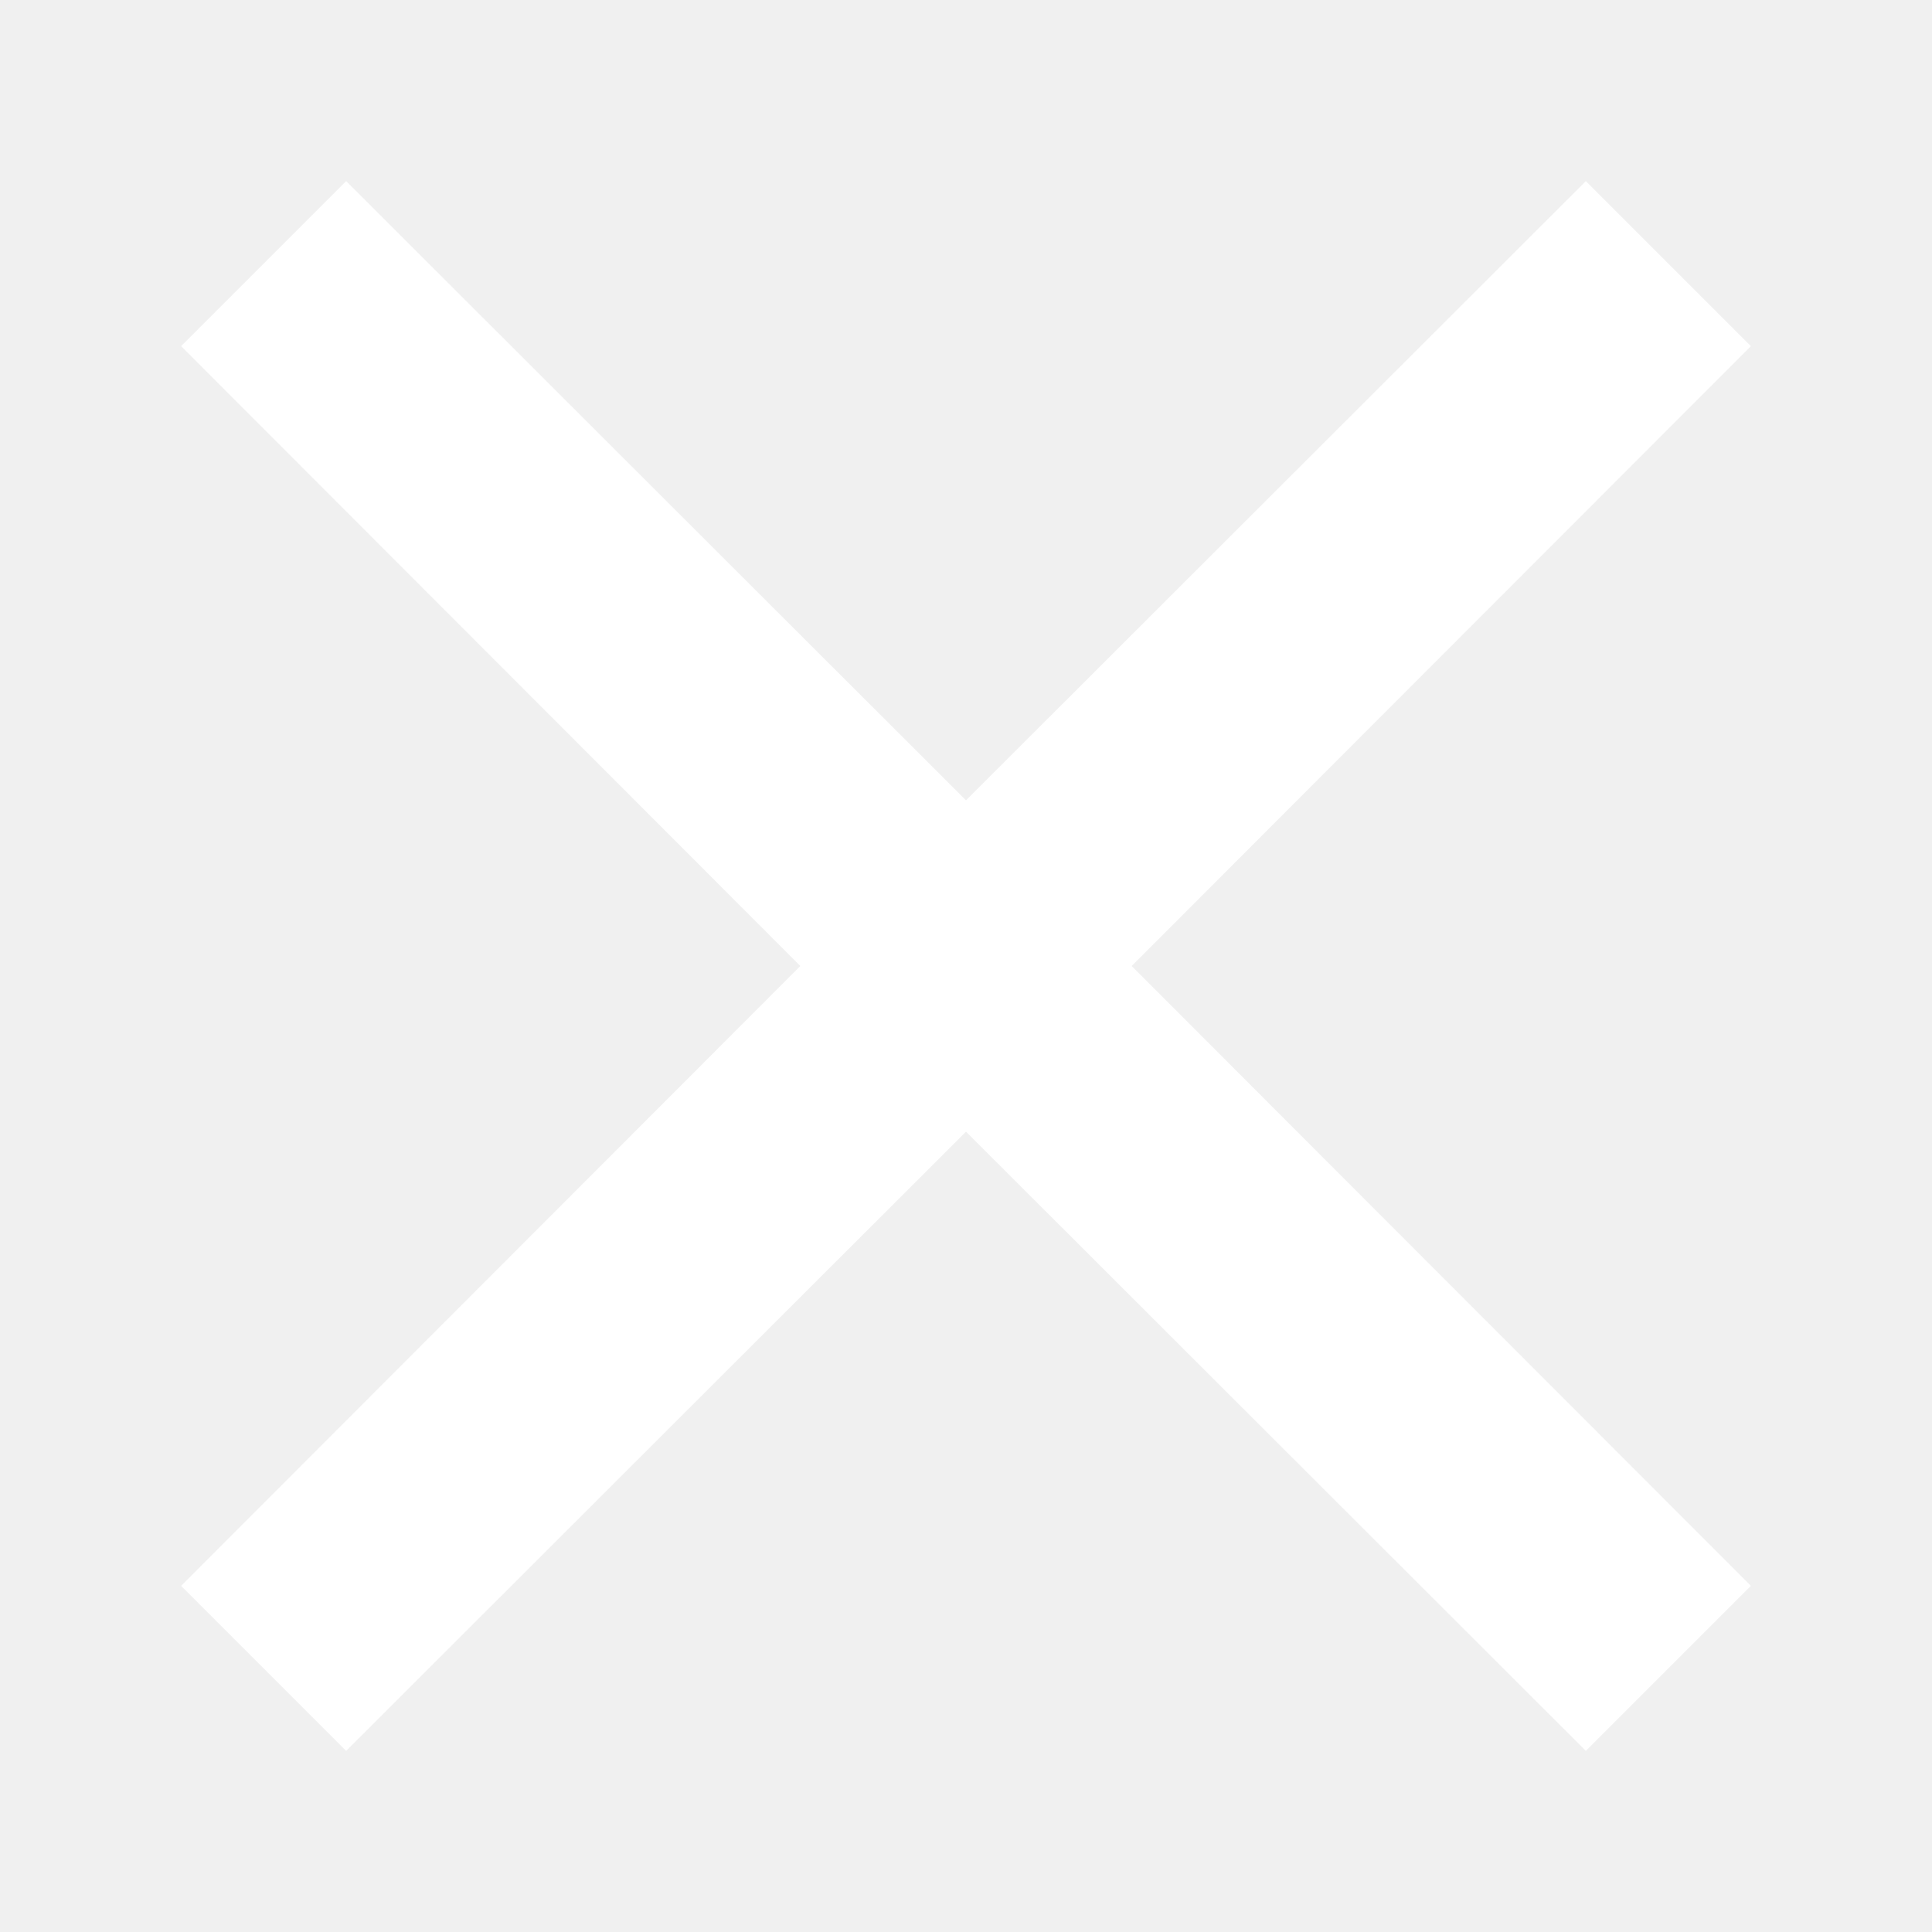
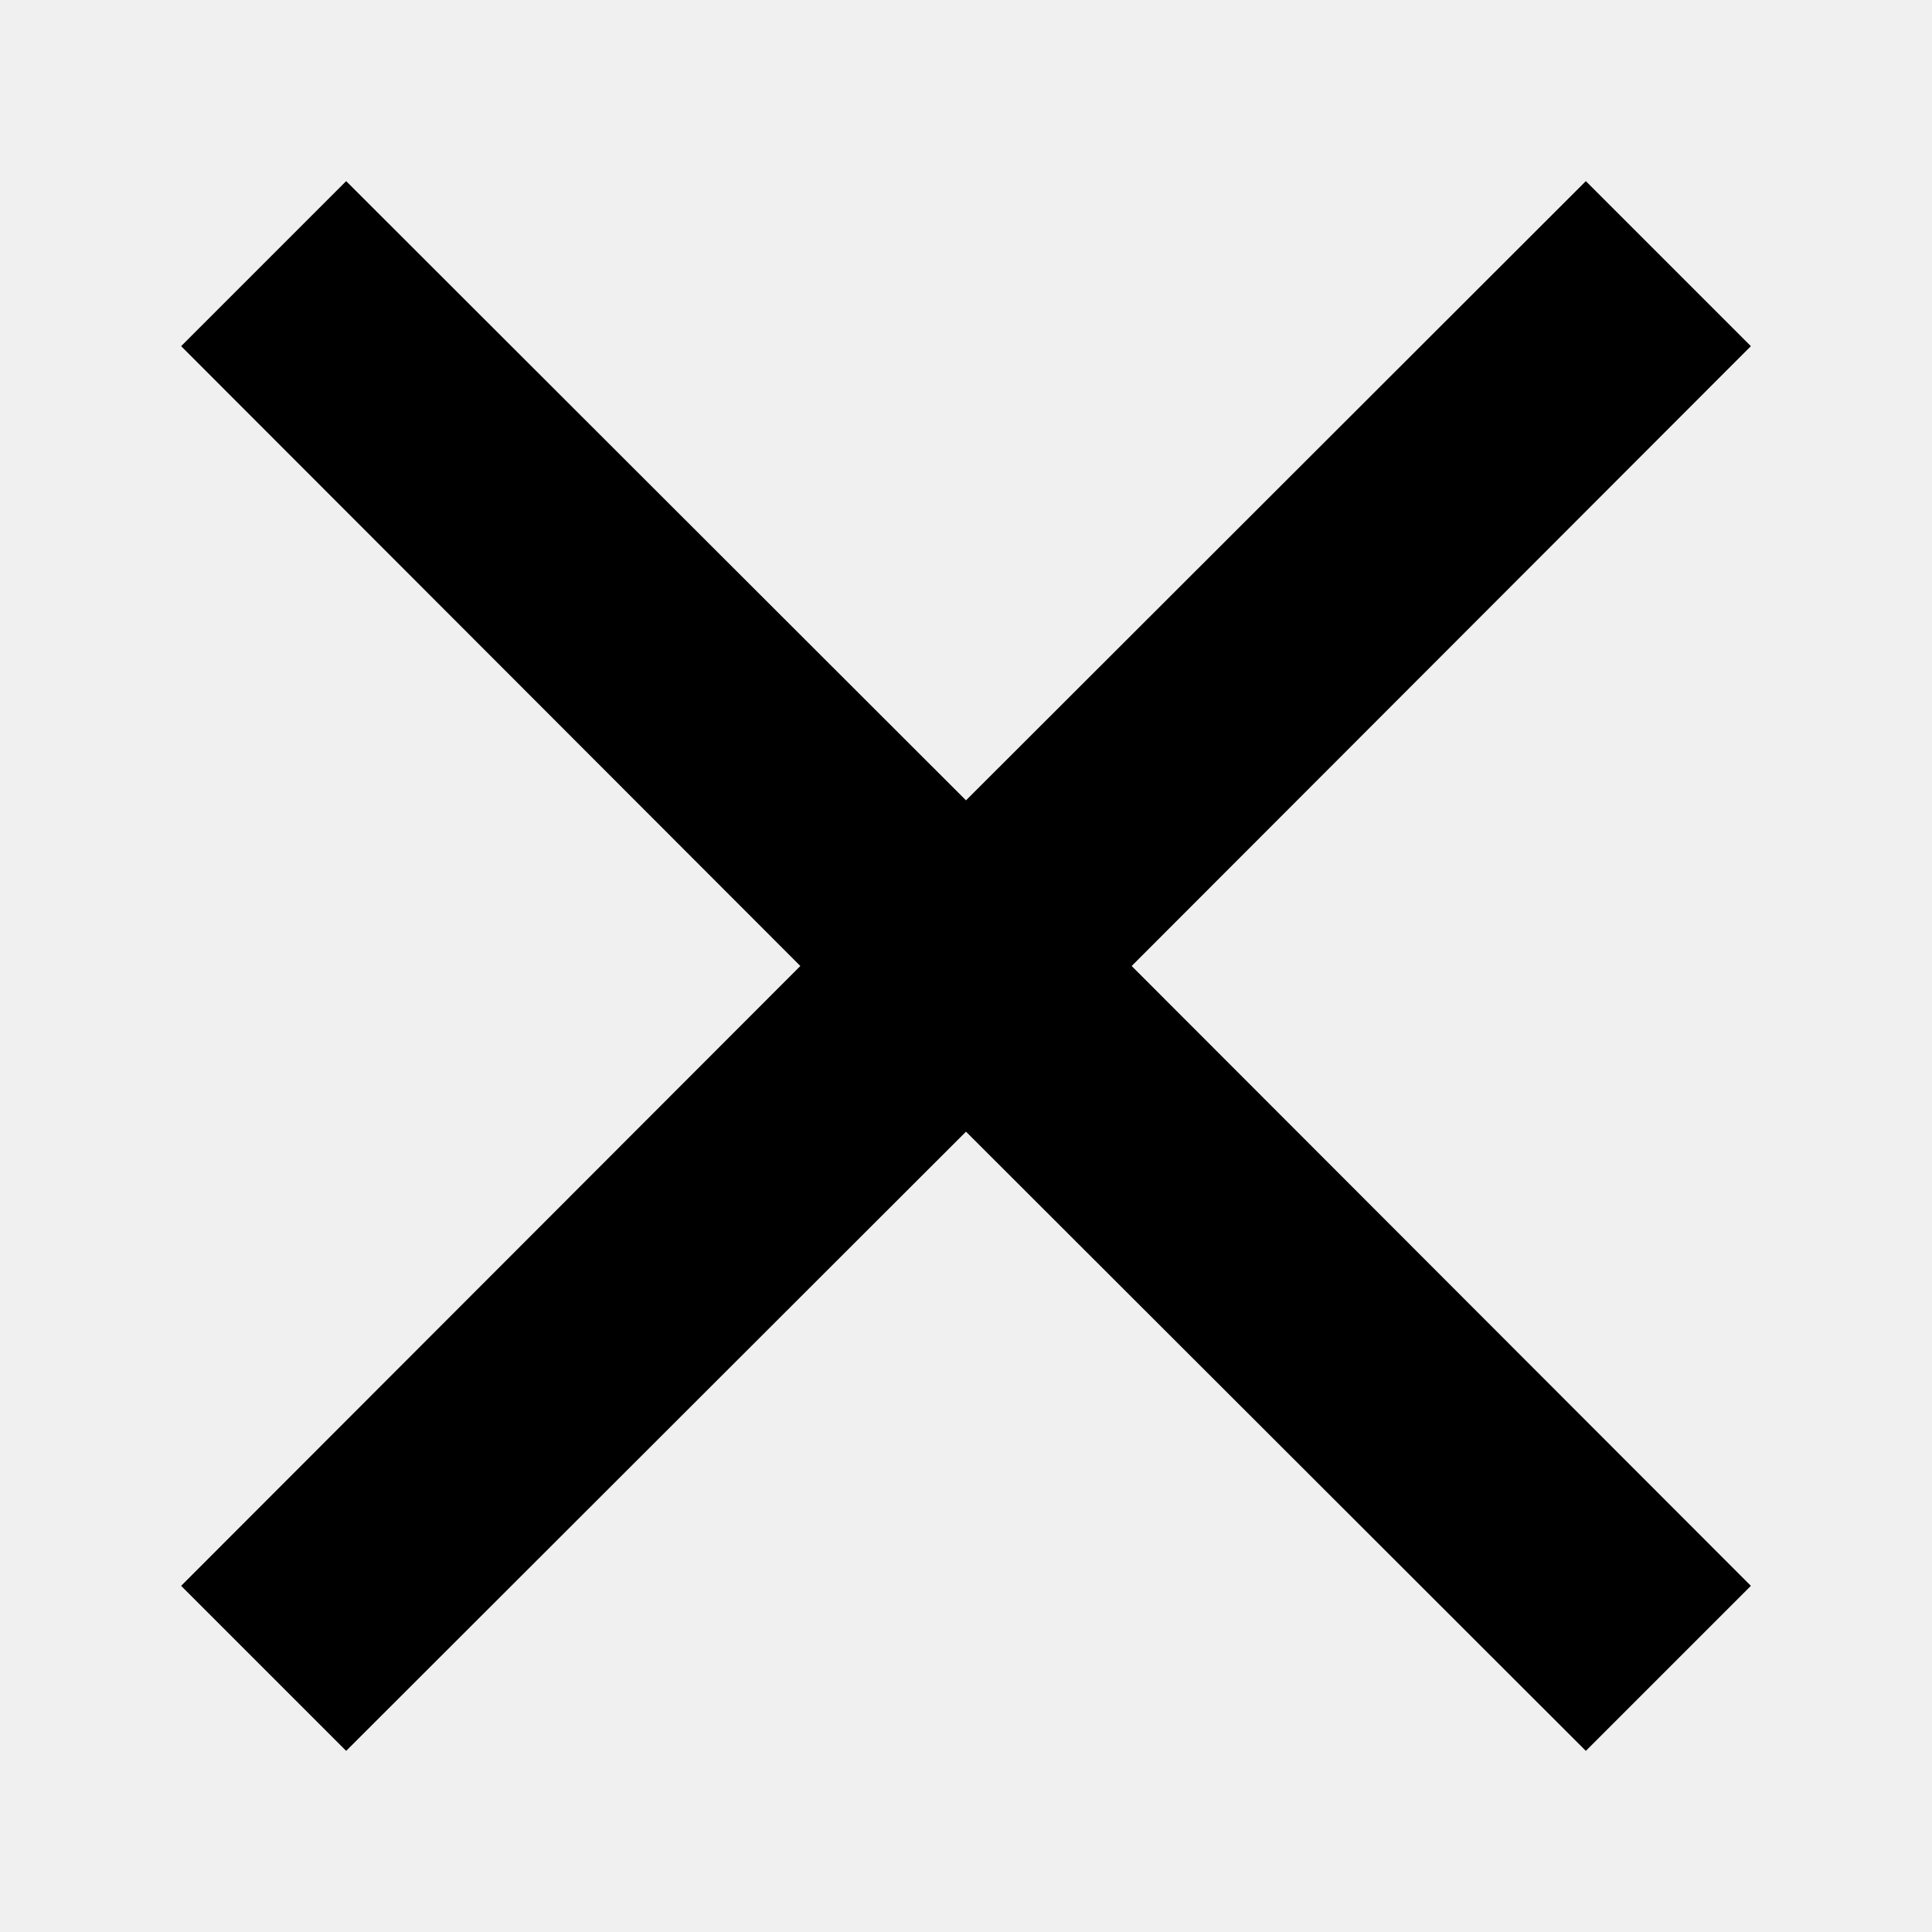
- <svg xmlns="http://www.w3.org/2000/svg" fill="none" viewBox="0 0 24 24">
-   <path fill="#fff" fill-rule="evenodd" d="M21.75 4.3 19.7 2.25 12 9.942 4.3 2.25 2.25 4.3 9.942 12 2.25 19.7l2.05 2.05 7.7-7.692 7.7 7.692 2.05-2.05-7.692-7.7 7.692-7.7Z" clip-rule="evenodd" />
+ <svg xmlns="http://www.w3.org/2000/svg" fill="currentColor" viewBox="0 0 24 24">
+   <path fill="currentColor" fill-rule="evenodd" d="M21.75 4.3 19.7 2.25 12 9.942 4.3 2.25 2.25 4.3 9.942 12 2.25 19.7l2.05 2.05 7.7-7.692 7.7 7.692 2.05-2.05-7.692-7.7 7.692-7.7Z" clip-rule="evenodd" />
</svg>
